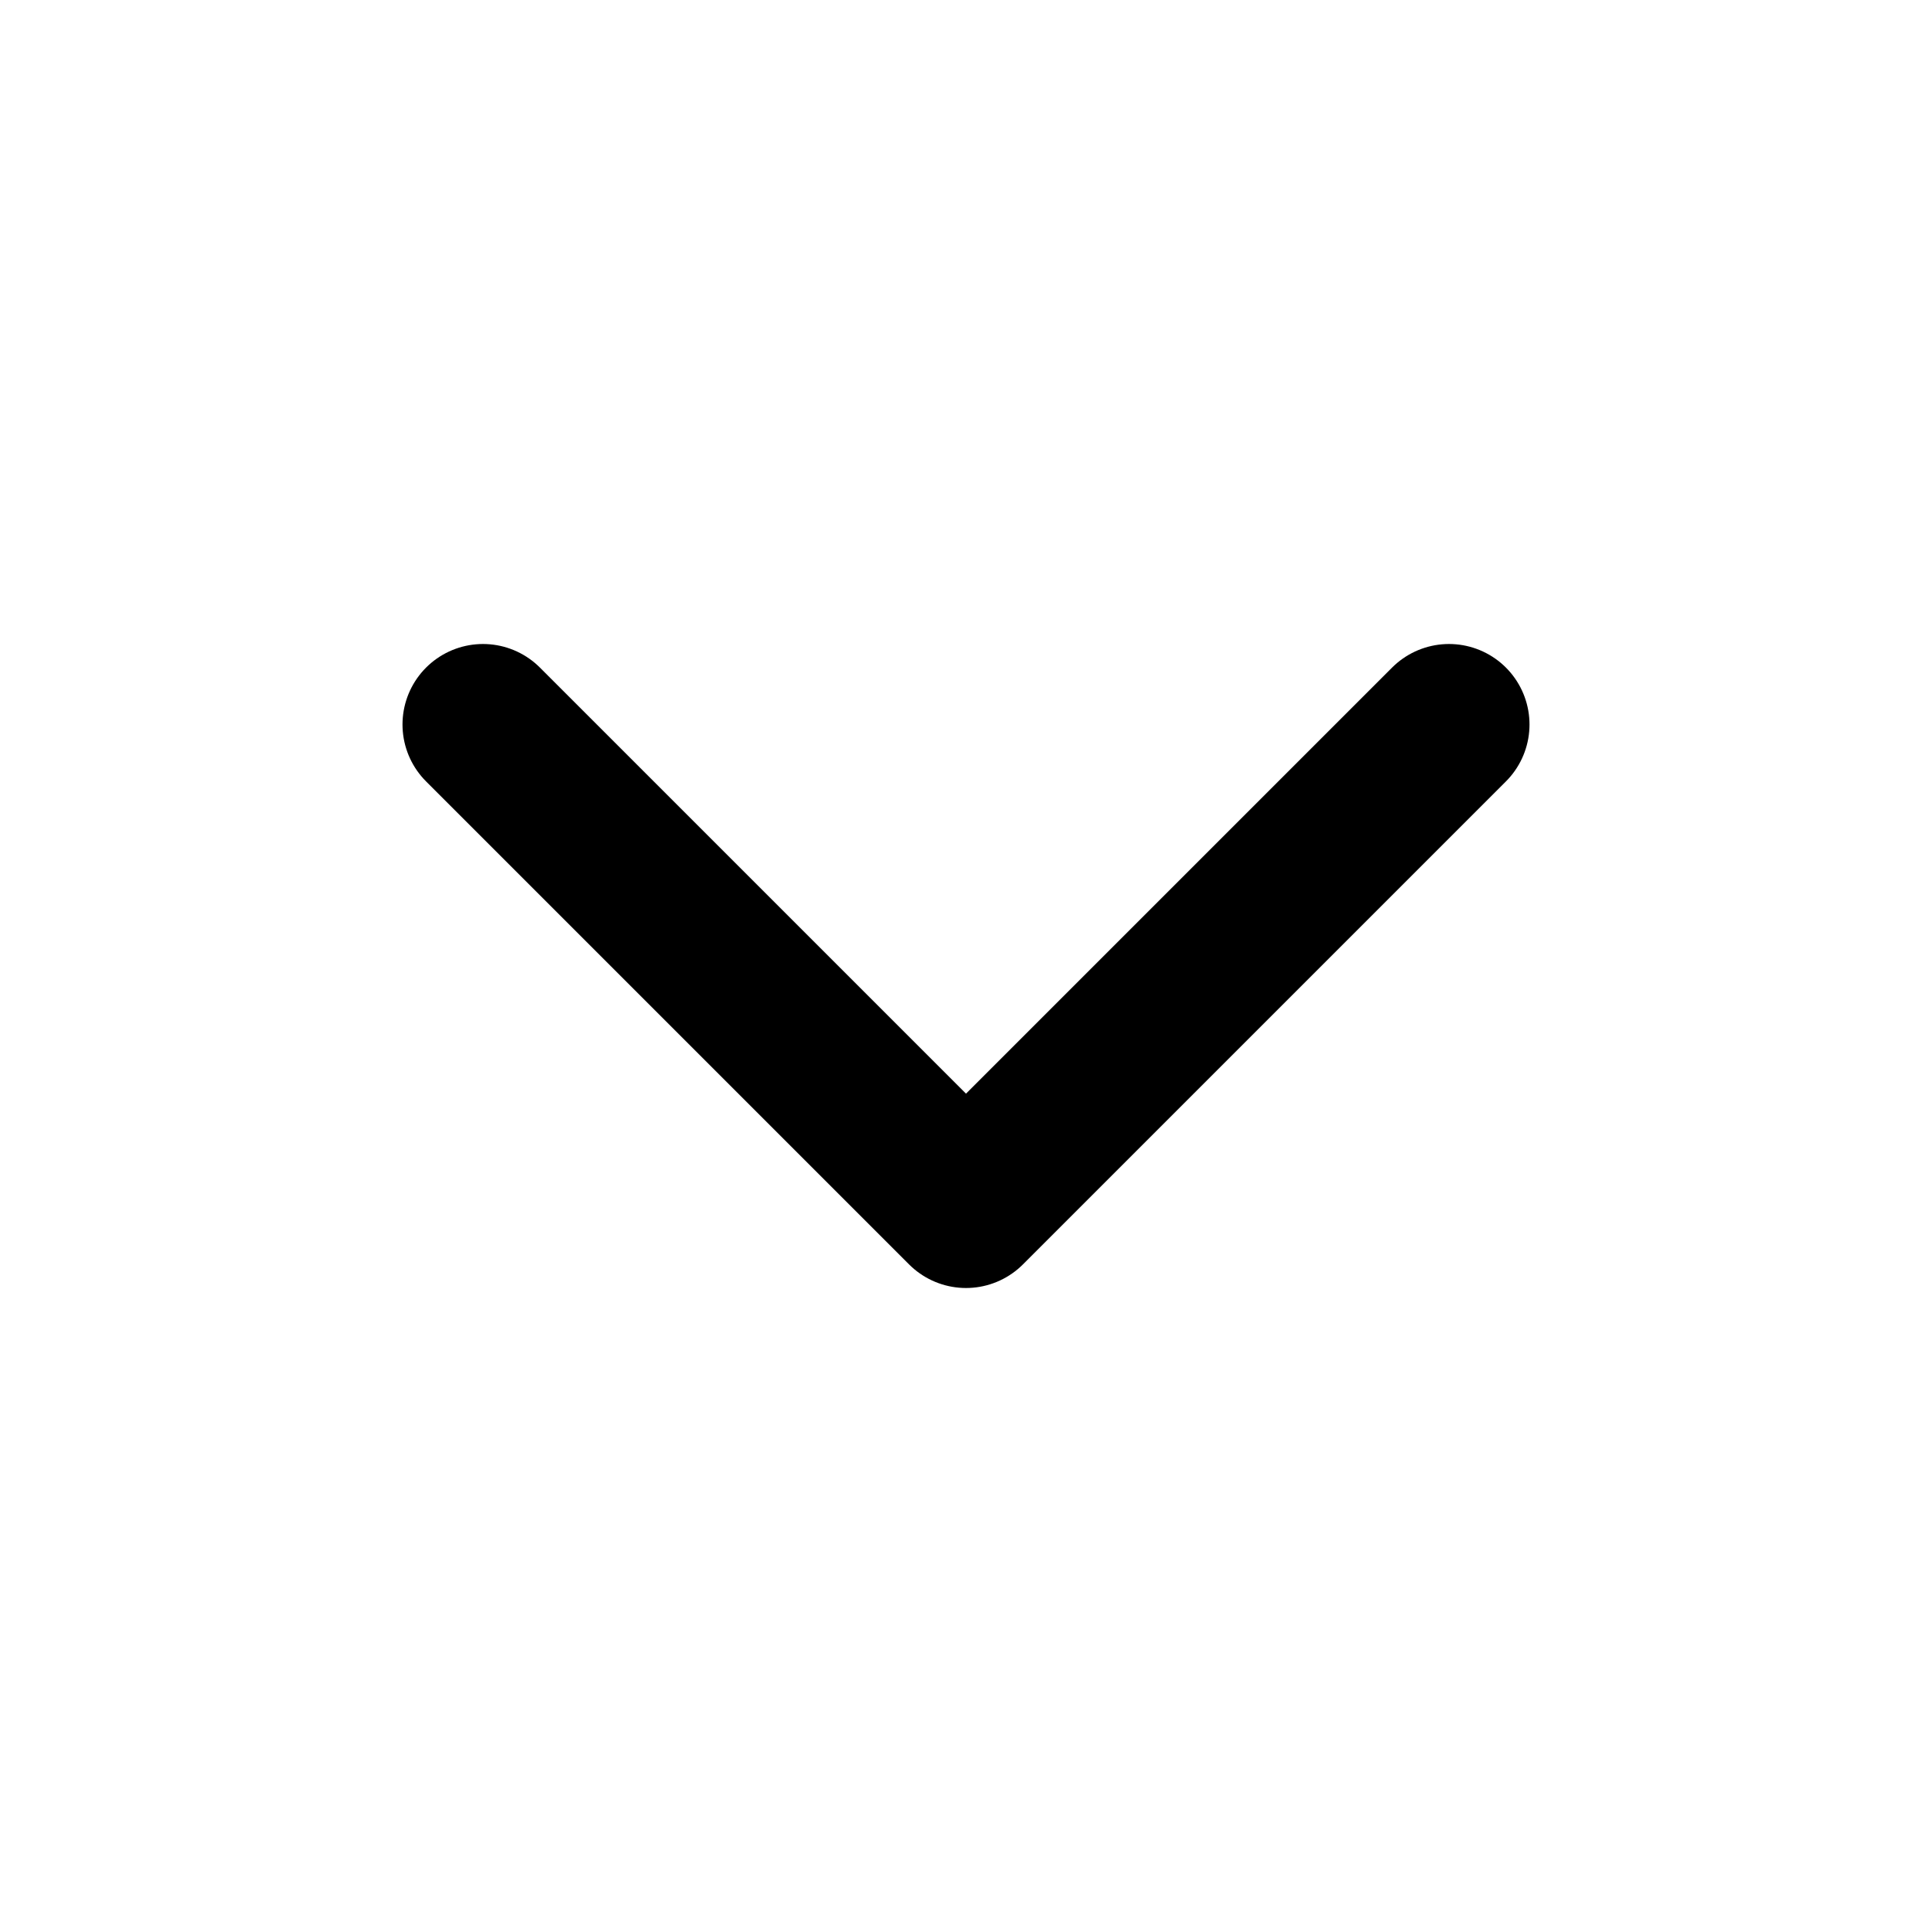
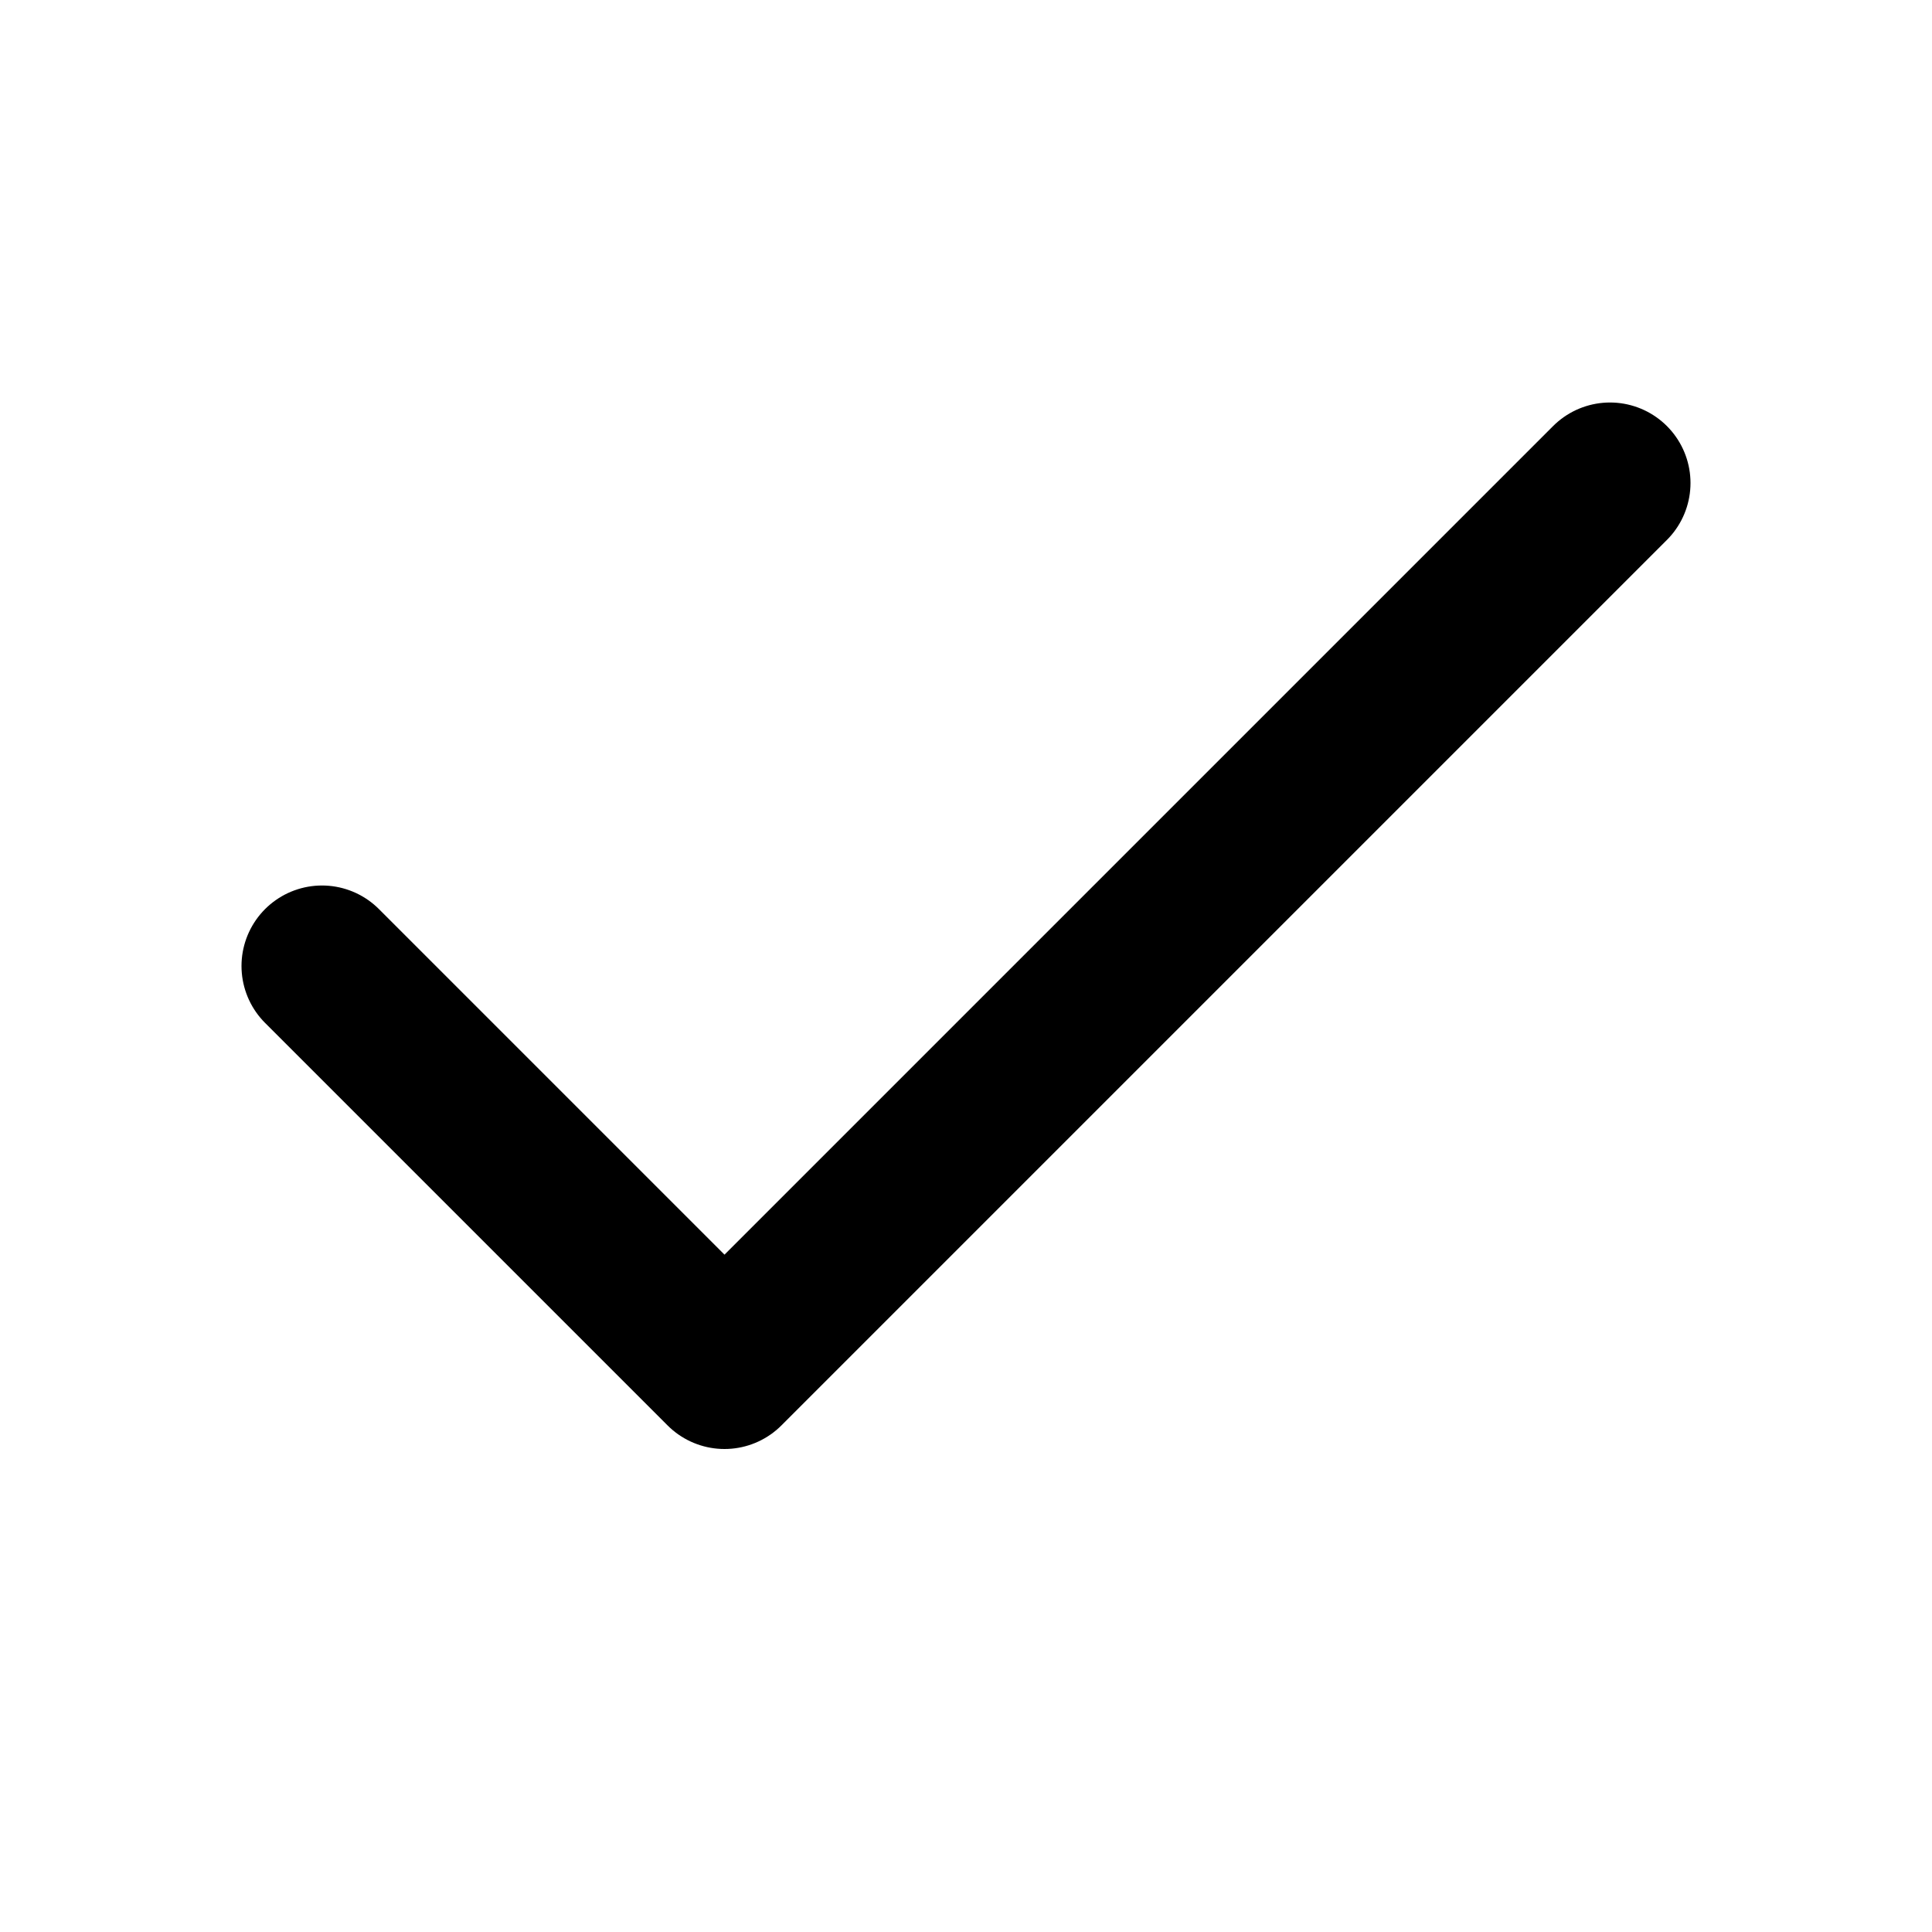
<svg xmlns="http://www.w3.org/2000/svg" width="24" height="24" viewBox="0 0 24 24" fill="none" stroke="currentColor" stroke-width="2" stroke-linecap="round" stroke-linejoin="round">
-   <path d="m6 9 6 6 6-6" />
+   <path d="M20 6 9 17l-5-5" />
</svg>
